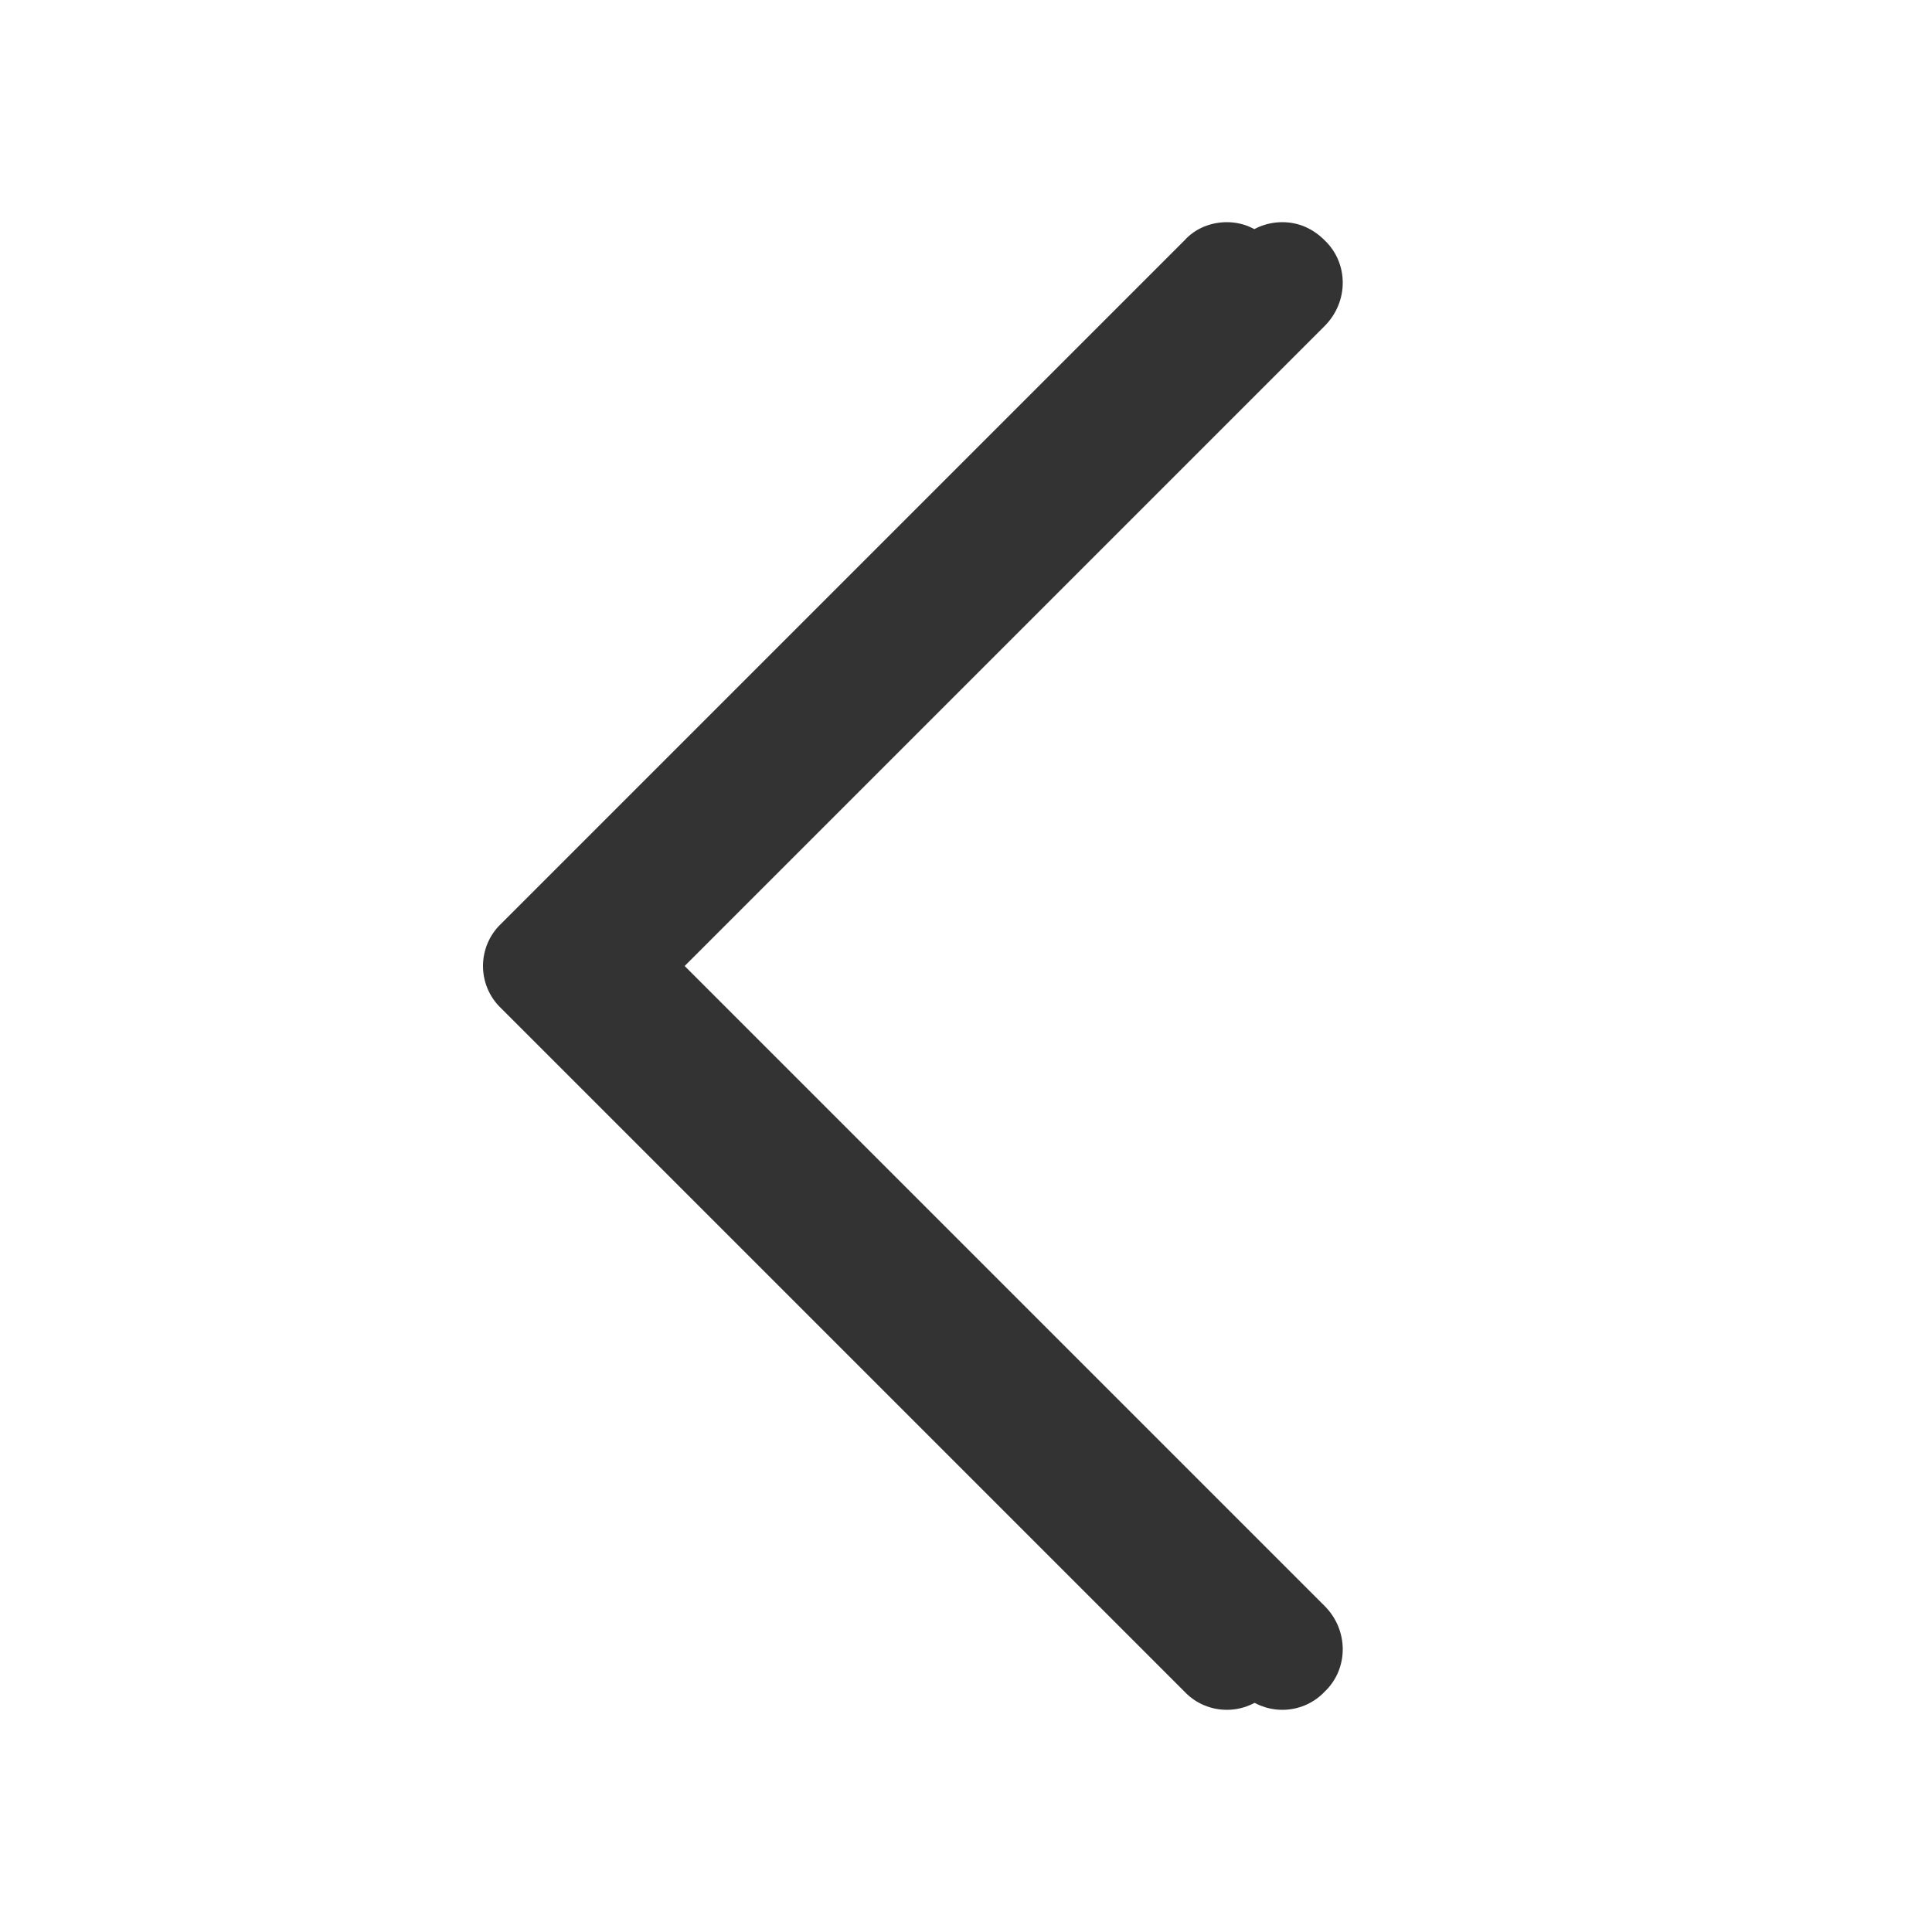
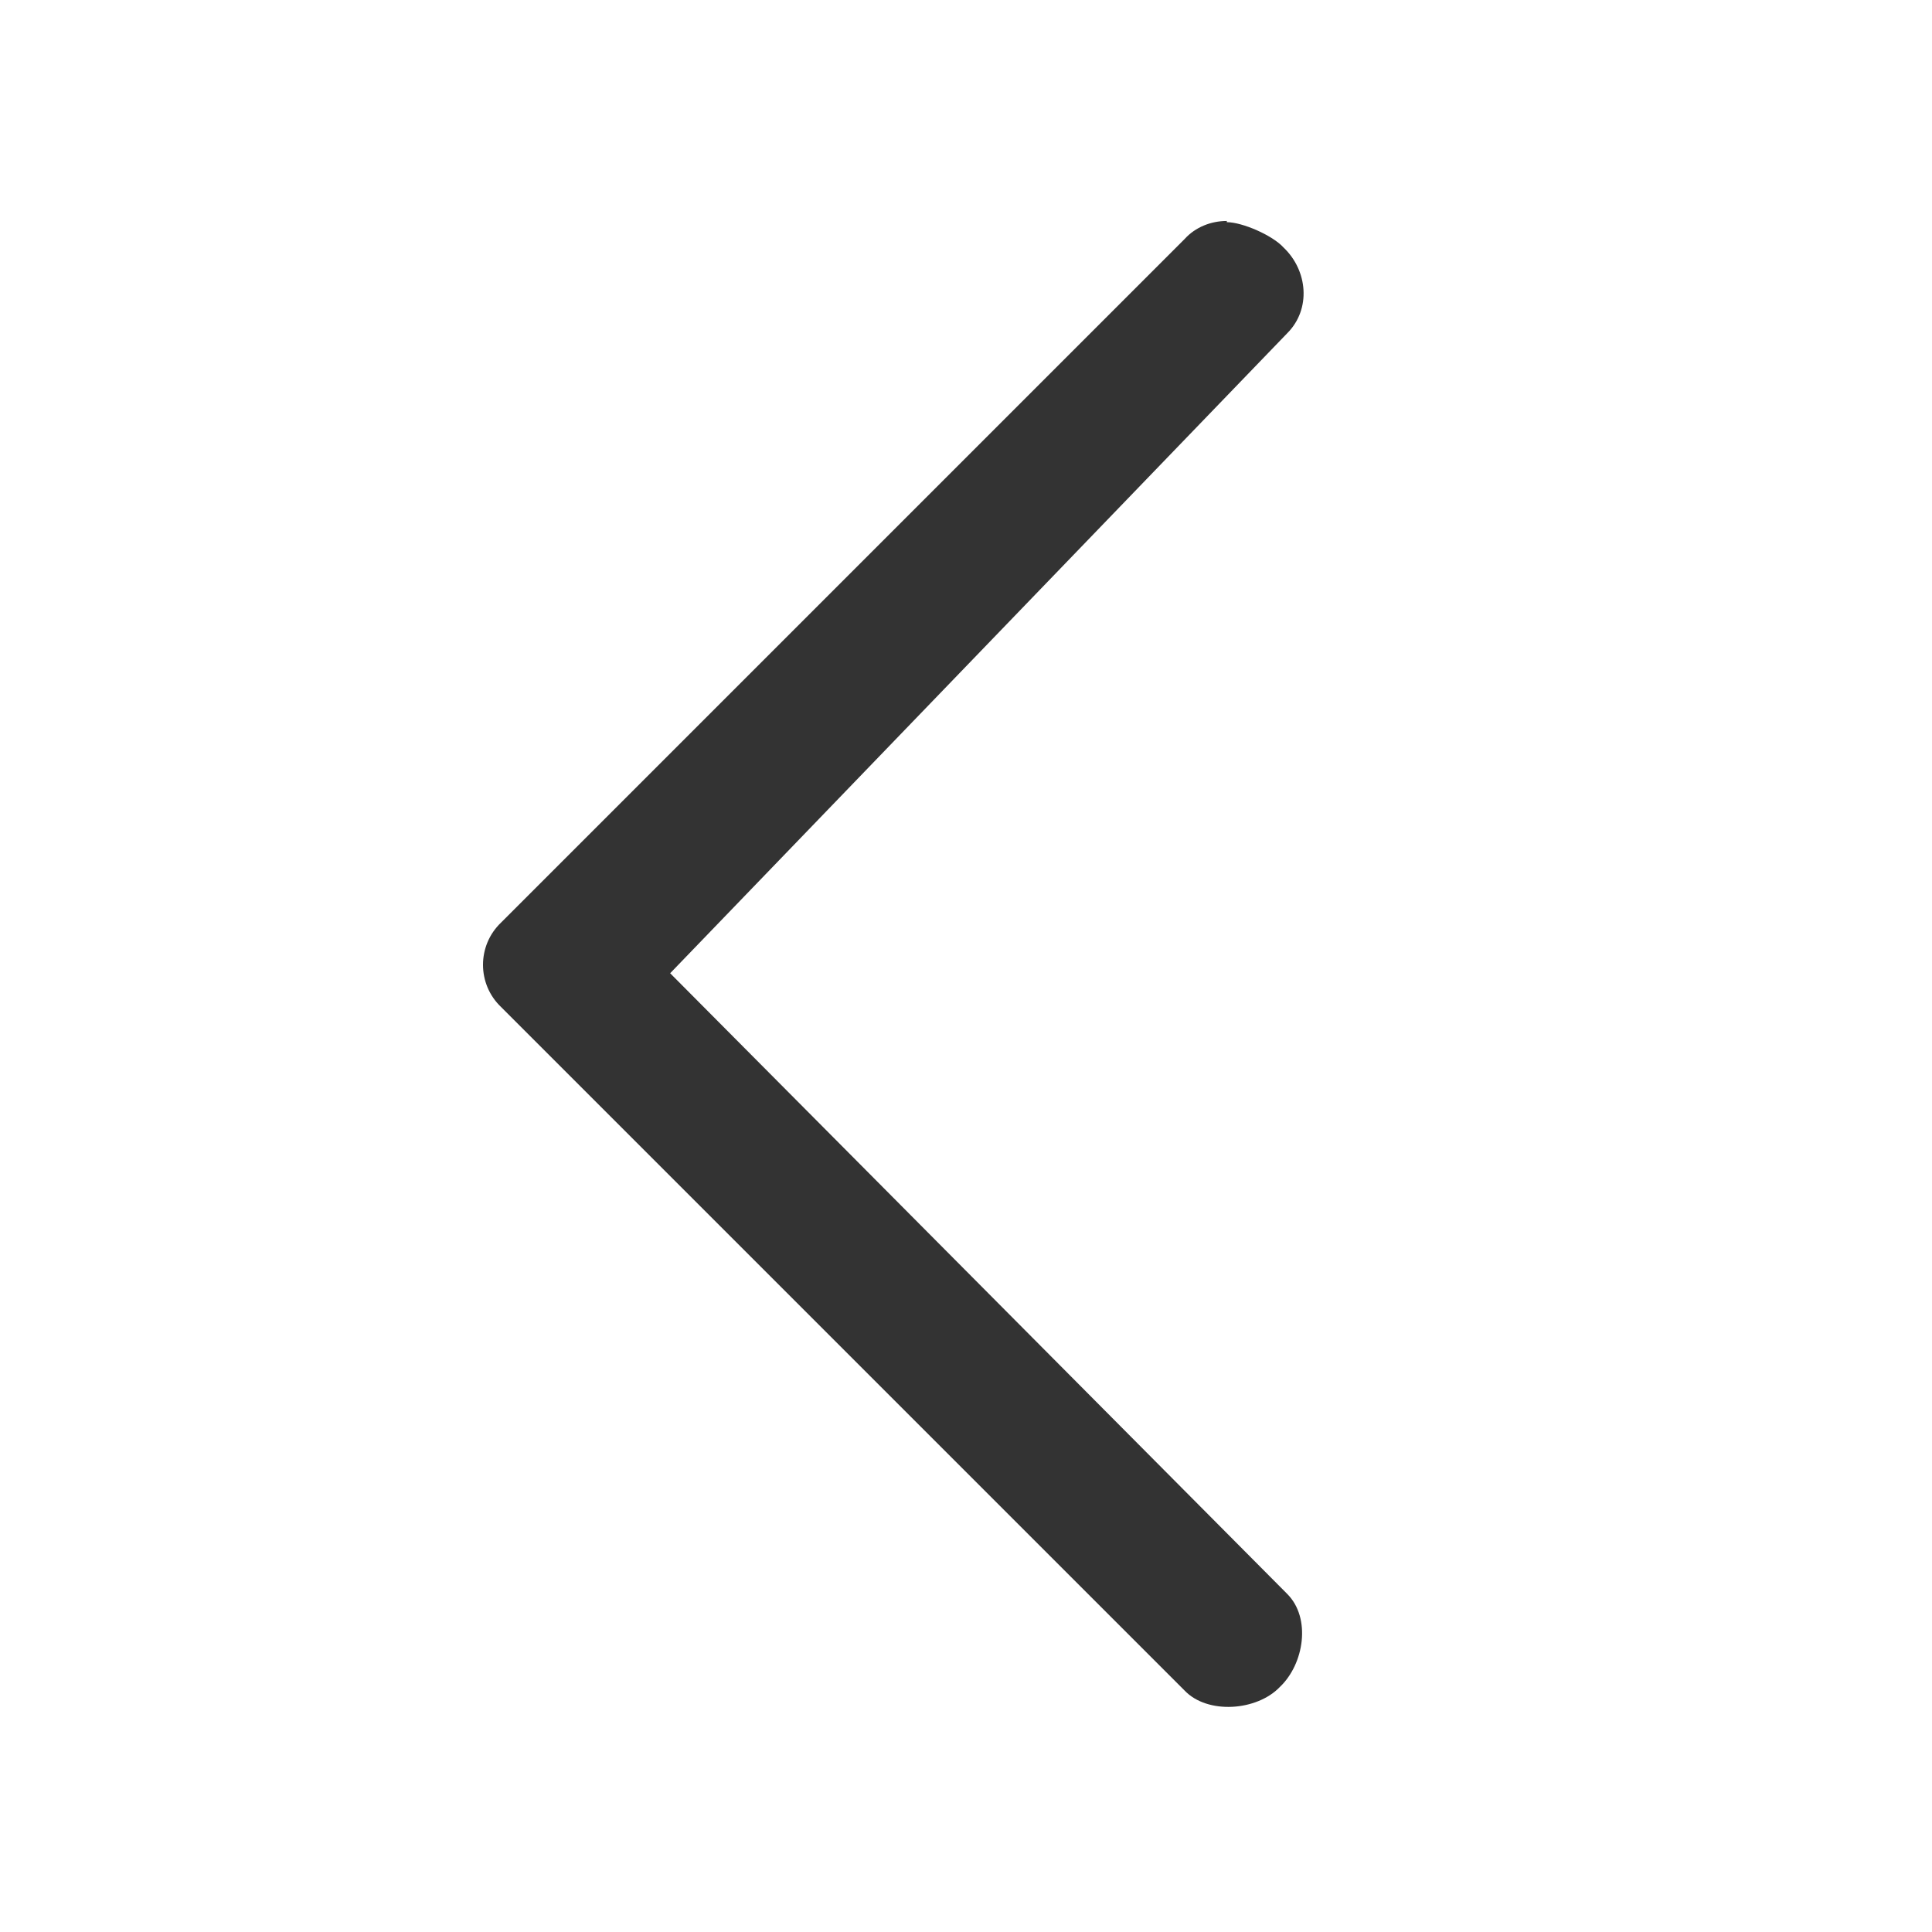
<svg xmlns="http://www.w3.org/2000/svg" width="16" height="16" version="1.1">
  <g class="layer">
-     <path d="m10.16,1.84c0.13,0 0.25,0.05 0.35,0.15c0.2,0.19 0.2,0.51 0,0.71l-5.3,5.3l5.3,5.3c0.2,0.2 0.2,0.52 0,0.71c-0.19,0.2 -0.51,0.2 -0.7,0l-5.66,-5.66c-0.2,-0.19 -0.2,-0.51 0,-0.7l5.66,-5.66c0.09,-0.1 0.22,-0.15 0.35,-0.15z" fill="#333" id="svg_1" stroke-linecap="round" stroke-linejoin="round" stroke-width="1.81" />
-     <path d="m10.62,1.84c0.13,0 0.25,0.05 0.35,0.15c0.2,0.19 0.2,0.51 0,0.71l-5.3,5.3l5.3,5.3c0.2,0.2 0.2,0.52 0,0.71c-0.19,0.2 -0.51,0.2 -0.7,0l-5.66,-5.66c-0.2,-0.19 -0.2,-0.51 0,-0.7l5.66,-5.66c0.09,-0.1 0.22,-0.15 0.35,-0.15z" fill="#333" id="svg_2" stroke-linecap="round" stroke-linejoin="round" stroke-width="1.81" />
+     <path d="m10.16,1.84c0.13,0 0.38,0.11 0.47,0.21c0.2,0.19 0.23,0.51 0.03,0.71l-5.11,5.3l5.11,5.14c0.2,0.2 0.14,0.58 -0.06,0.77c-0.19,0.2 -0.6,0.23 -0.79,0.03l-5.66,-5.66c-0.2,-0.19 -0.2,-0.51 0,-0.7l5.66,-5.66c0.09,-0.1 0.22,-0.15 0.35,-0.15z" fill="#333" id="svg_1" stroke-linecap="round" stroke-linejoin="round" stroke-width="1.81" />
  </g>
</svg>
